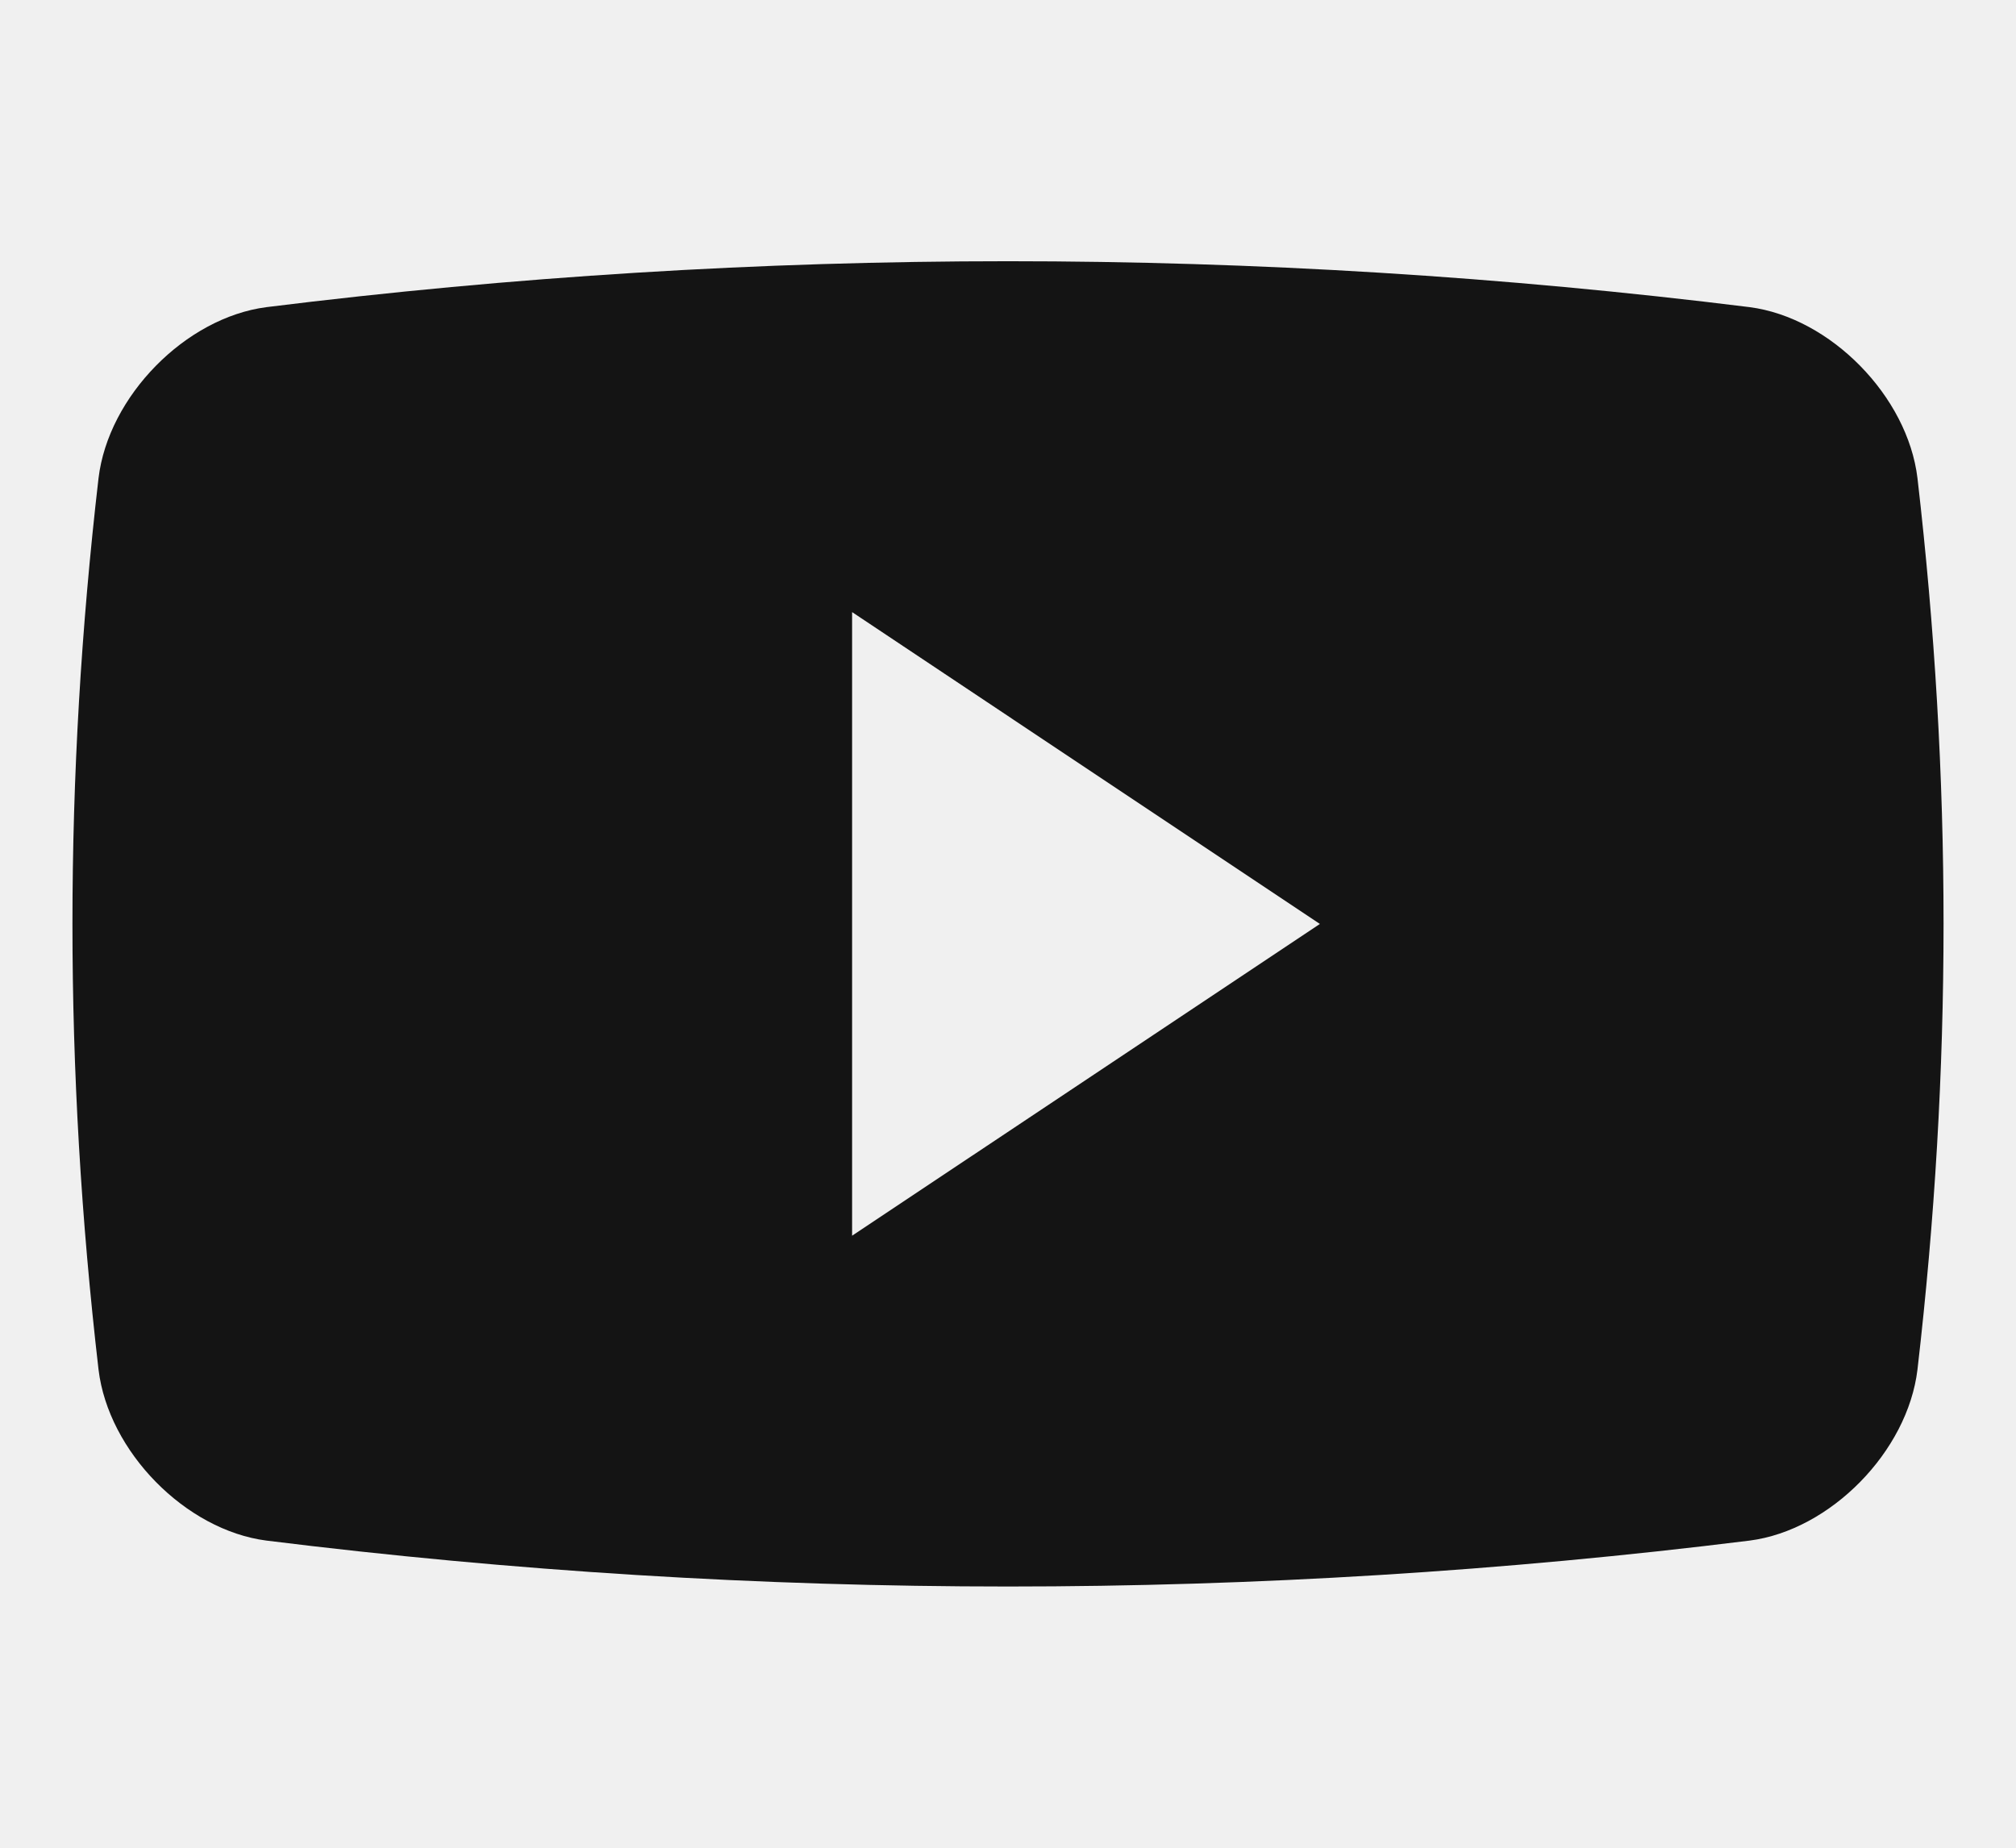
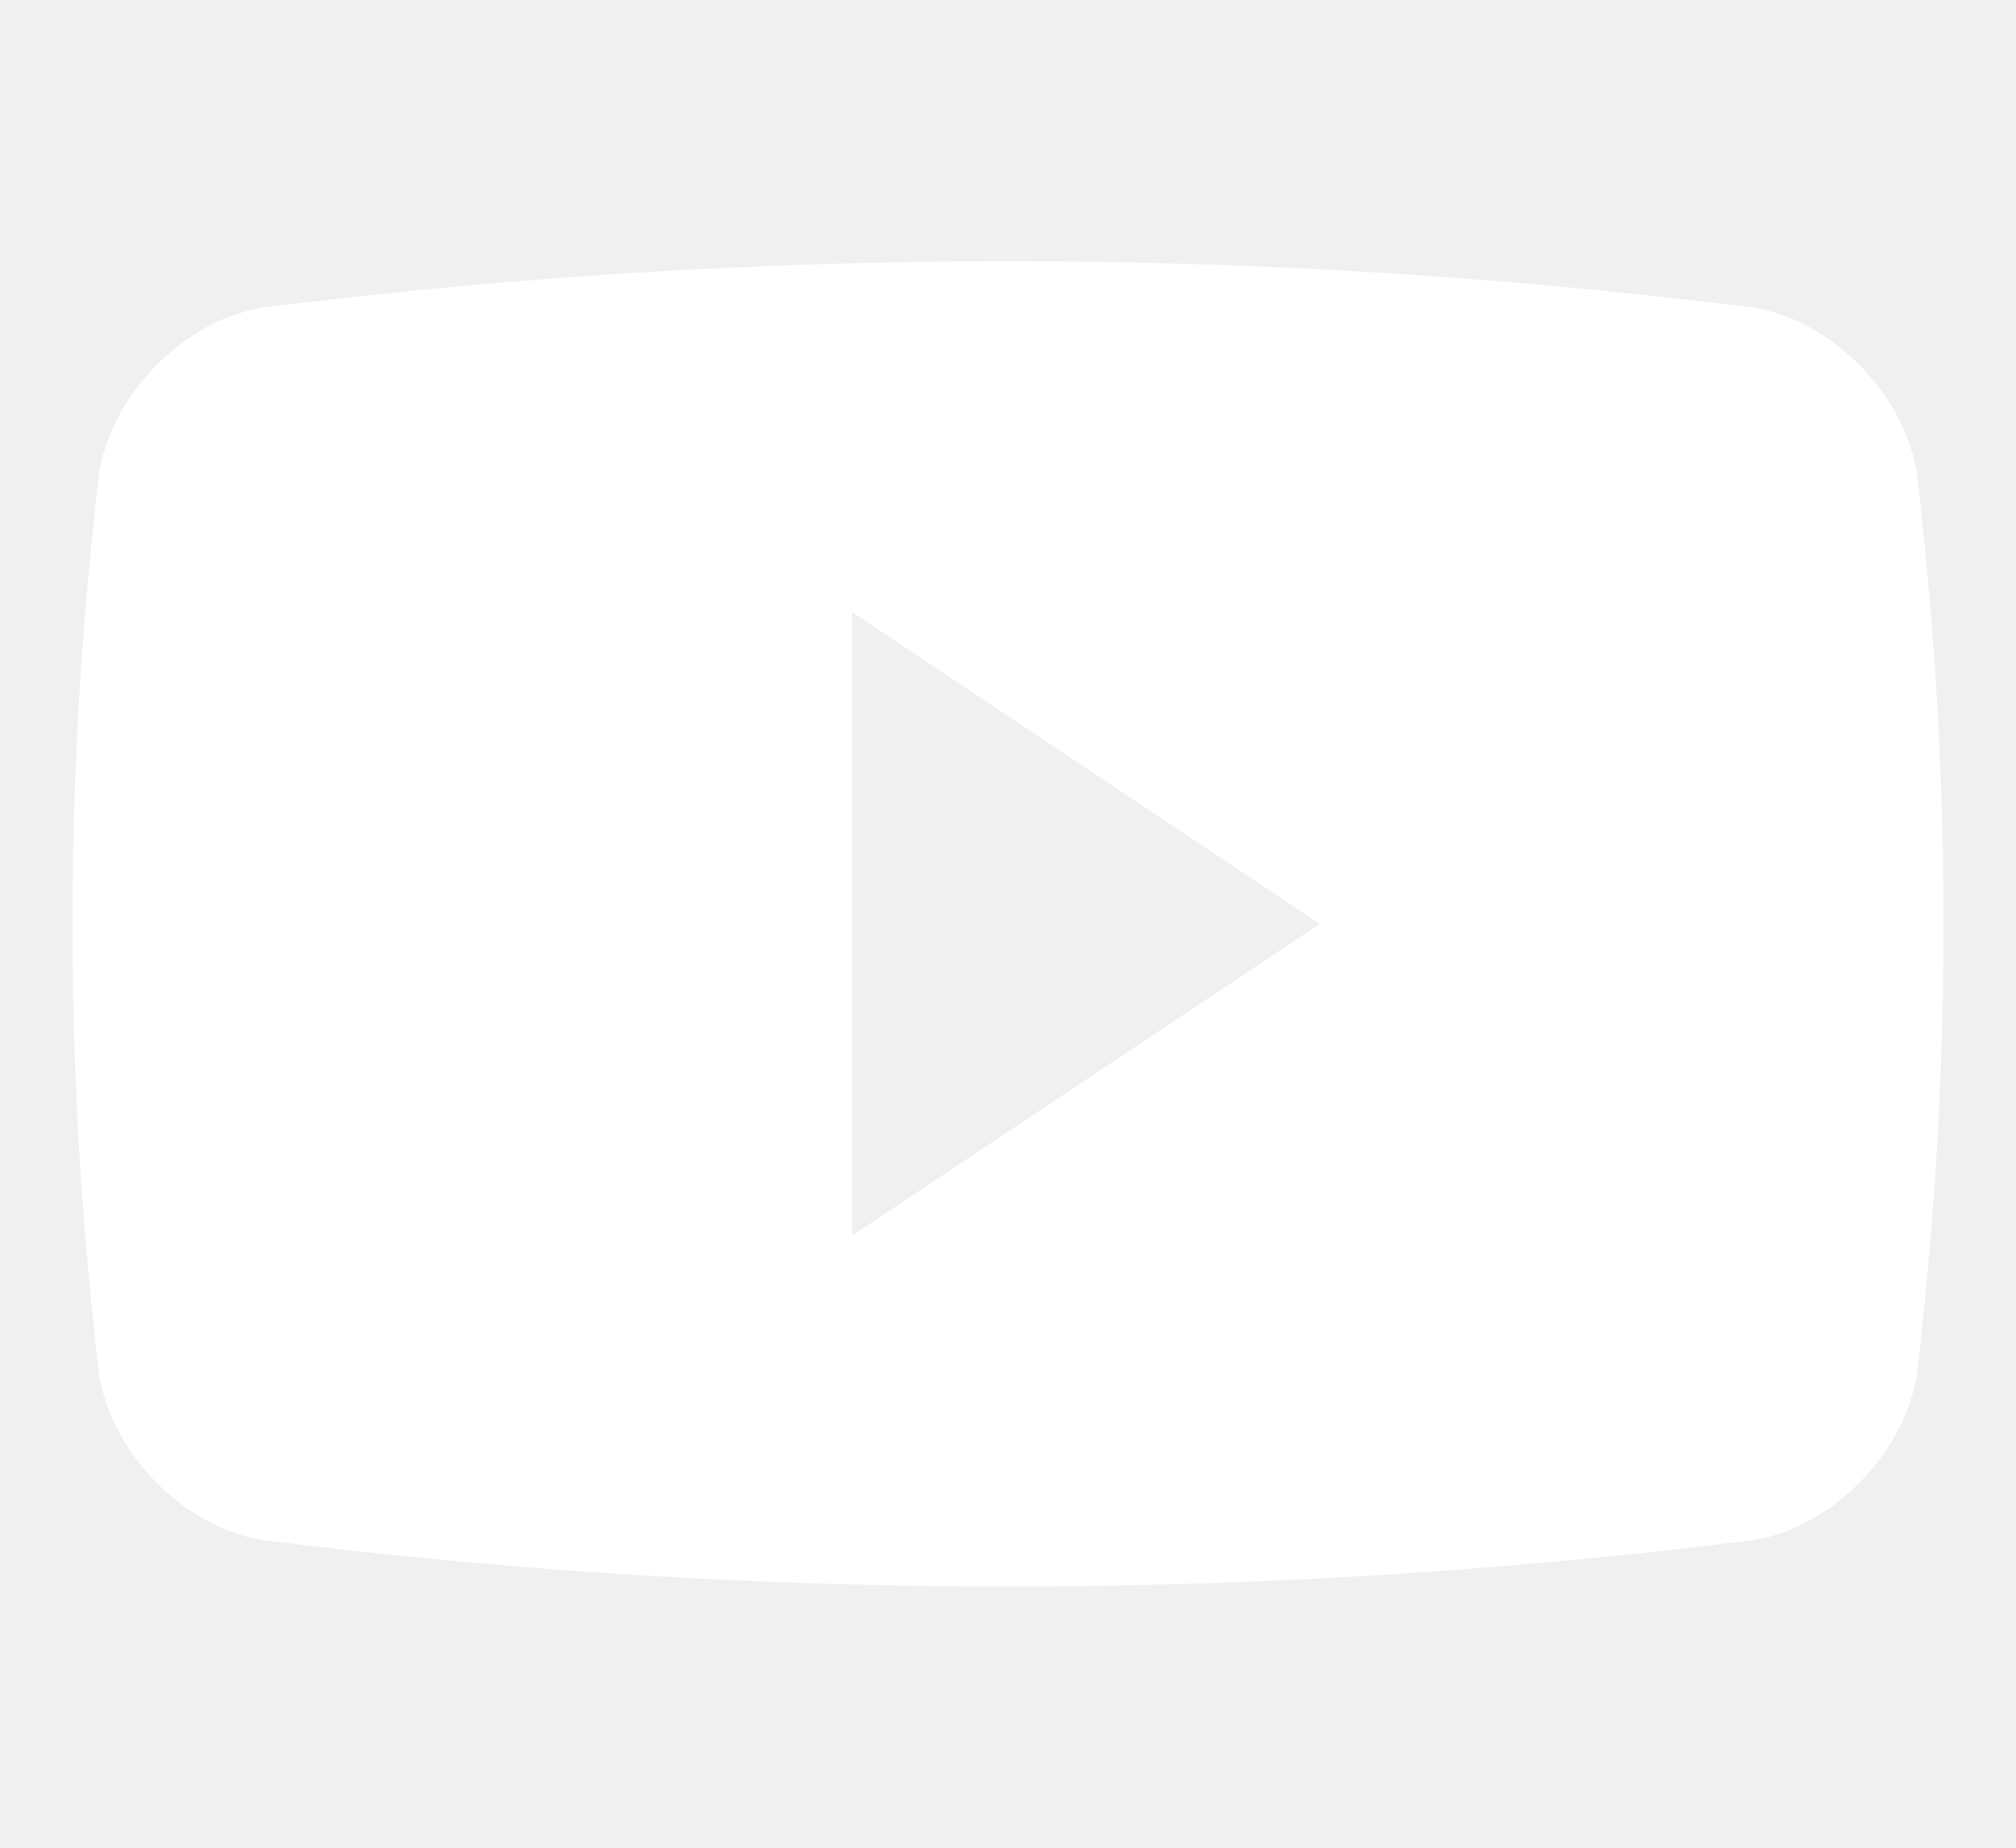
<svg xmlns="http://www.w3.org/2000/svg" width="24" height="22" viewBox="0 0 24 22" fill="none">
-   <path fill-rule="evenodd" clip-rule="evenodd" d="M20.829 3.657C21.791 3.782 22.71 4.717 22.827 5.693C23.241 9.267 23.241 12.734 22.827 16.307C22.71 17.283 21.791 18.219 20.829 18.343C14.965 19.072 9.034 19.072 3.172 18.343C2.209 18.219 1.29 17.283 1.173 16.307C0.759 12.733 0.759 9.267 1.173 5.693C1.29 4.717 2.209 3.782 3.172 3.657C9.034 2.928 14.965 2.928 20.829 3.657ZM10.144 7.288V14.713L15.713 11.001L10.144 7.288Z" fill="#141414" />
+   <path fill-rule="evenodd" clip-rule="evenodd" d="M20.829 3.657C21.791 3.782 22.71 4.717 22.827 5.693C23.241 9.267 23.241 12.734 22.827 16.307C22.71 17.283 21.791 18.219 20.829 18.343C14.965 19.072 9.034 19.072 3.172 18.343C2.209 18.219 1.29 17.283 1.173 16.307C0.759 12.733 0.759 9.267 1.173 5.693C1.29 4.717 2.209 3.782 3.172 3.657C9.034 2.928 14.965 2.928 20.829 3.657ZM10.144 7.288V14.713L15.713 11.001L10.144 7.288Z" fill="#ffffff" />
</svg>
